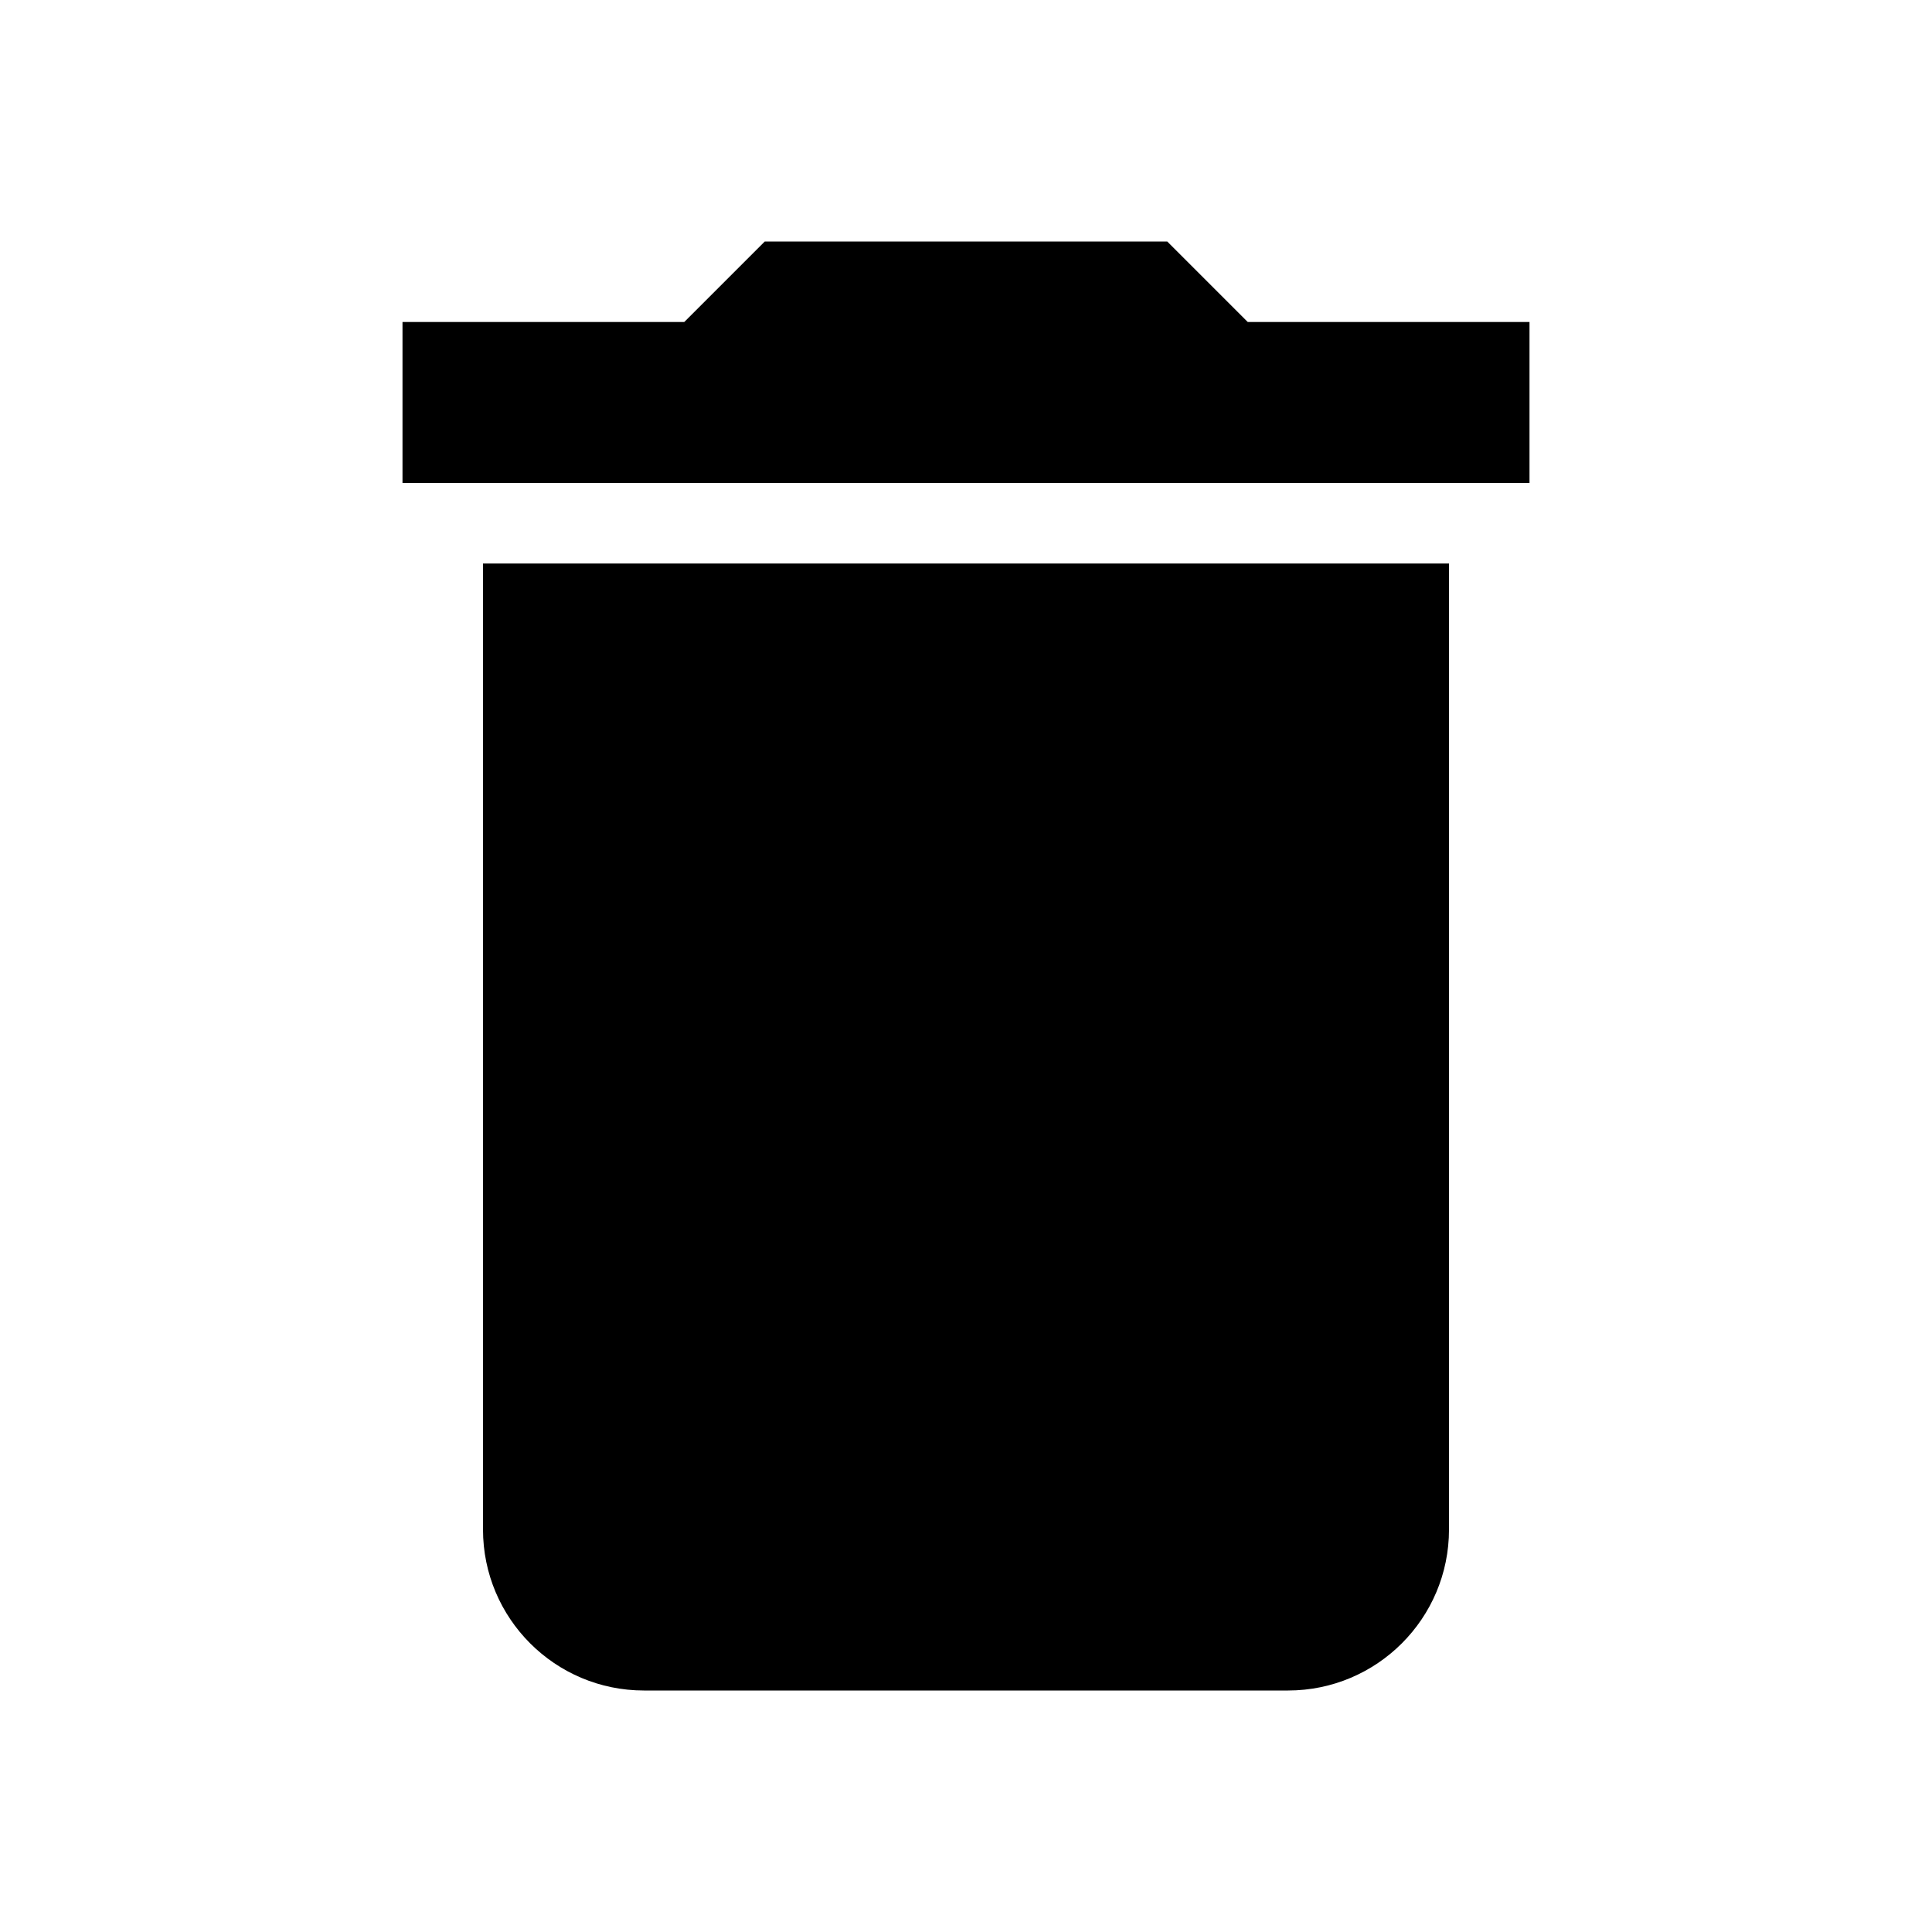
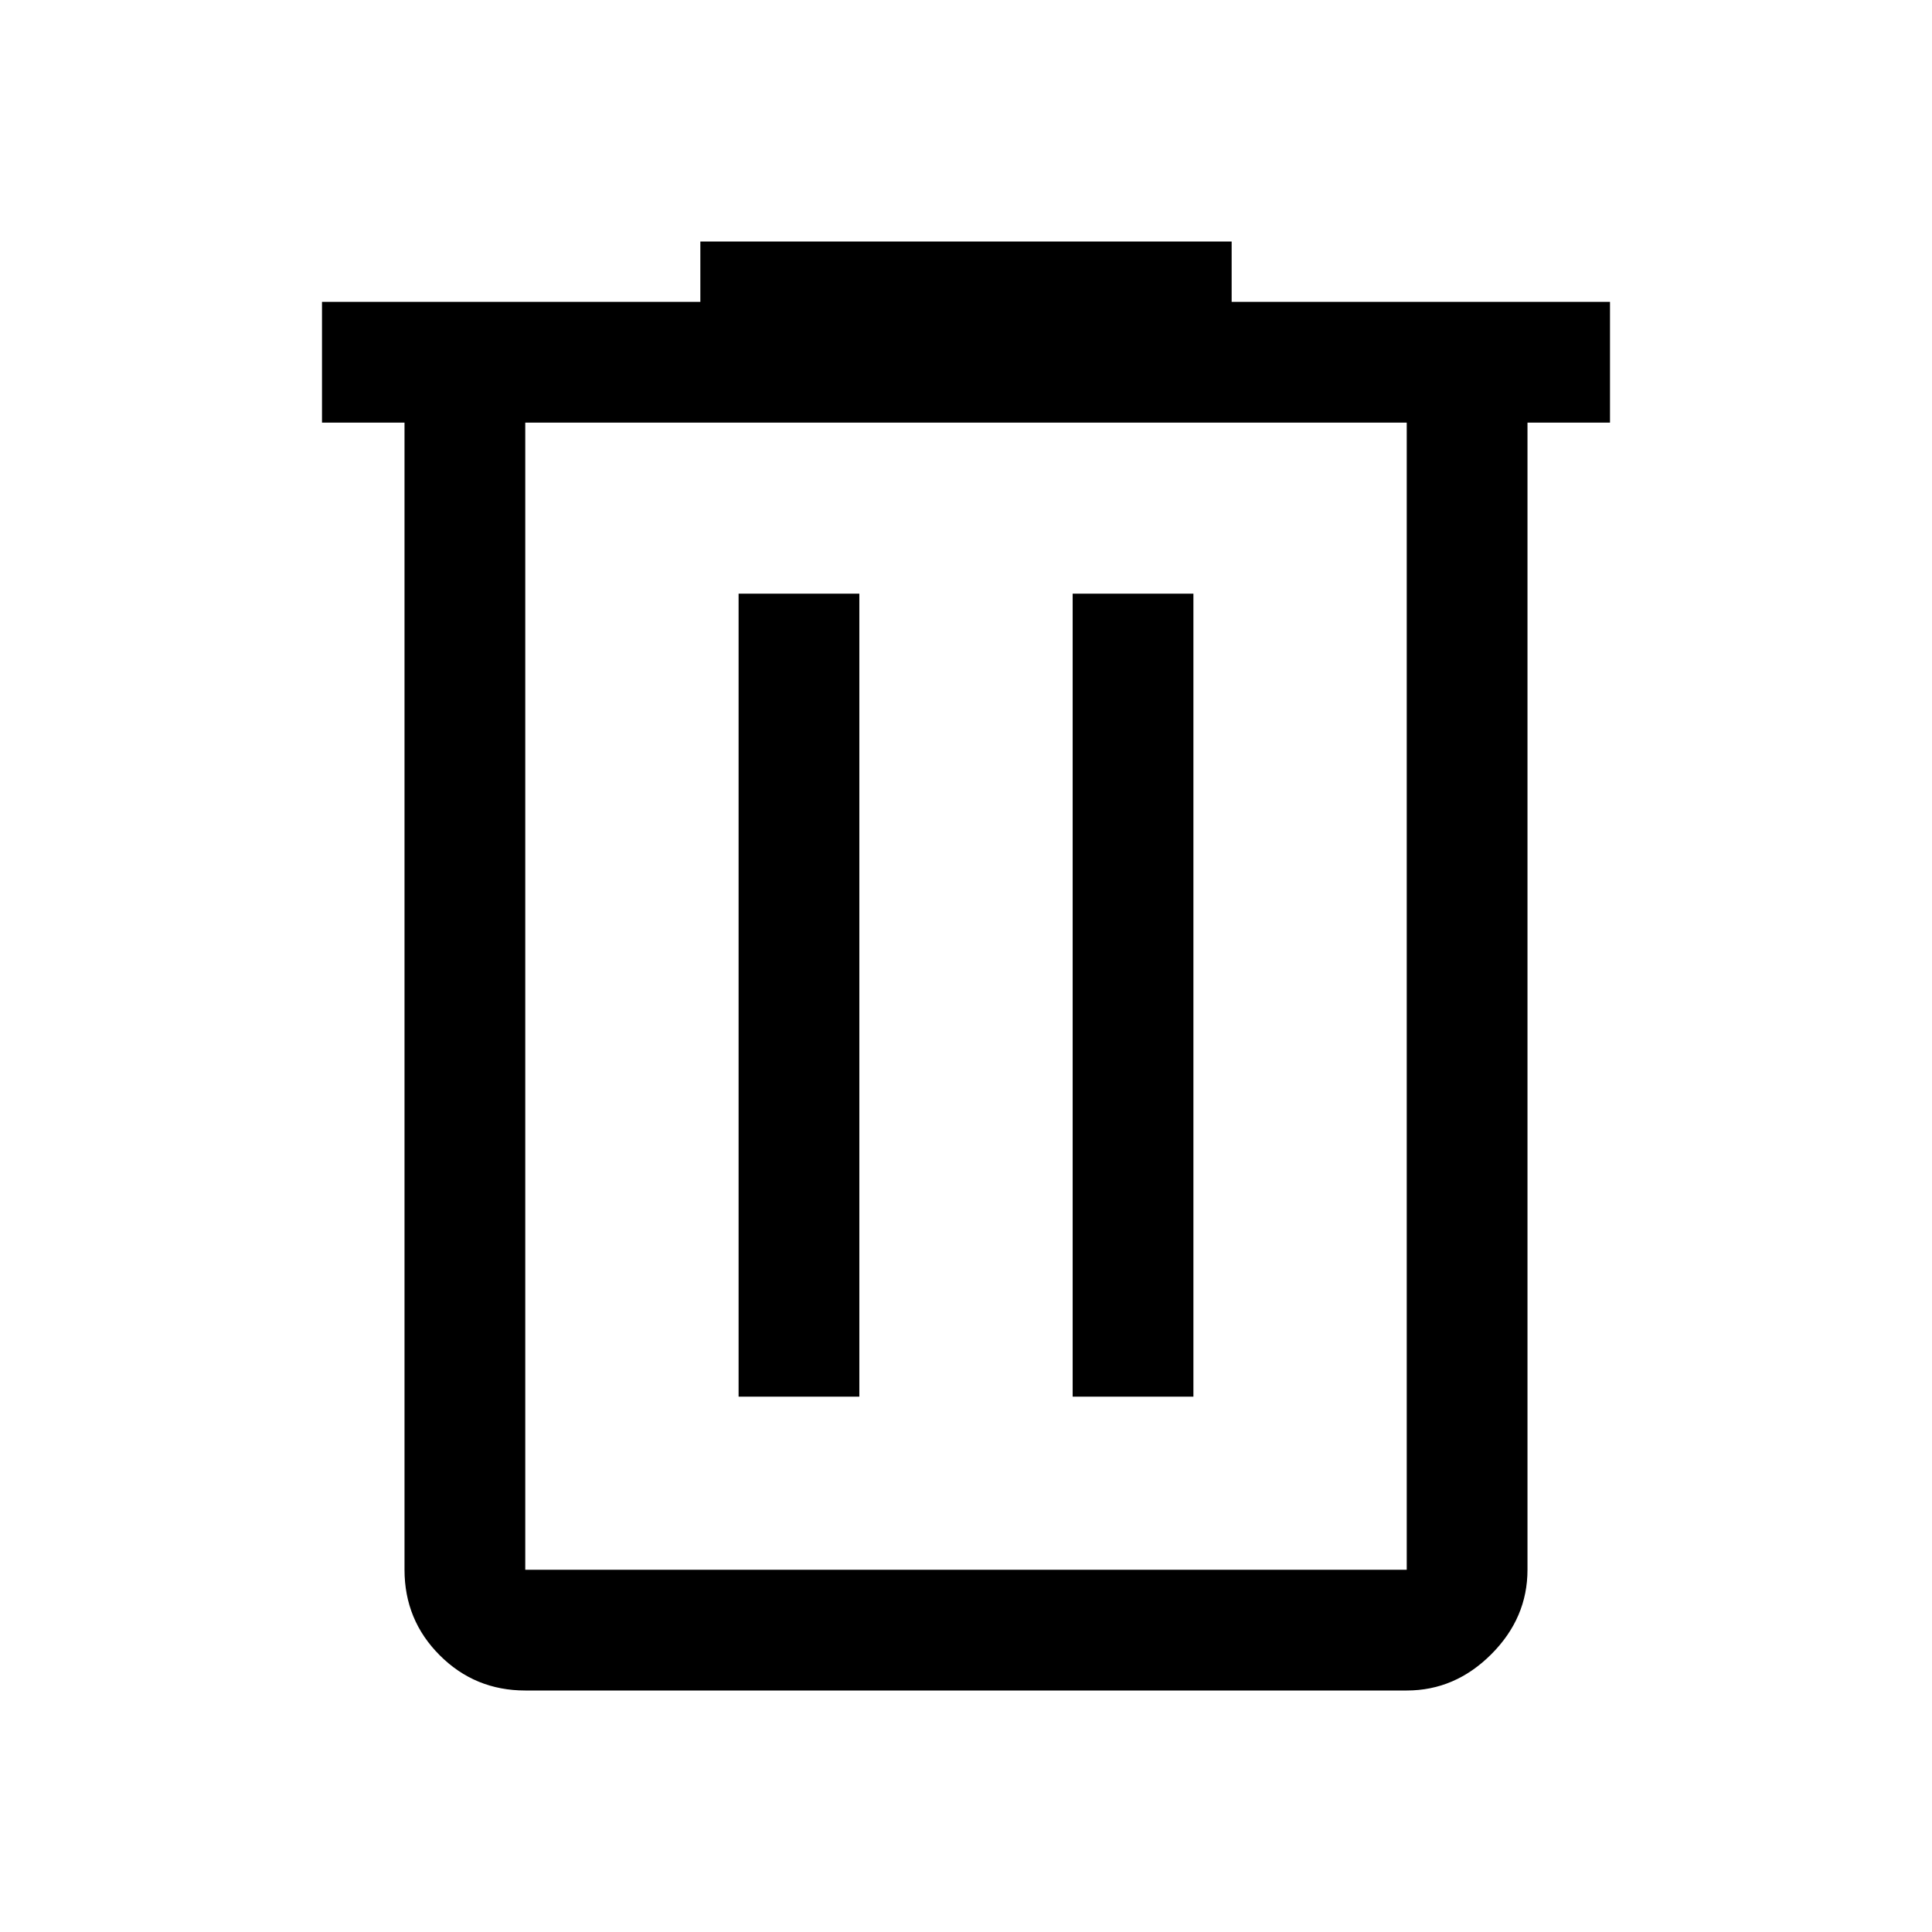
- <svg xmlns="http://www.w3.org/2000/svg" version="1.1" width="24" height="24" viewBox="0 0 24 24">
-   <path d="M19,4H15.5L14.5,3H9.5L8.5,4H5V6H19M6,19A2,2 0 0,0 8,21H16A2,2 0 0,0 18,19V7H6V19Z" />
+ <svg xmlns="http://www.w3.org/2000/svg" height="48" width="48">
+   <path d="M13.05 42q-1.25 0-2.125-.875T10.05 39V10.5H8v-3h9.4V6h13.2v1.5H40v3h-2.05V39q0 1.2-.9 2.1-.9.9-2.1.9Zm21.9-31.5h-21.9V39h21.9Zm-16.6 24.2h3V14.75h-3Zm8.3 0h3V14.75h-3Zm-13.6-24.2V39Z" />
</svg>
